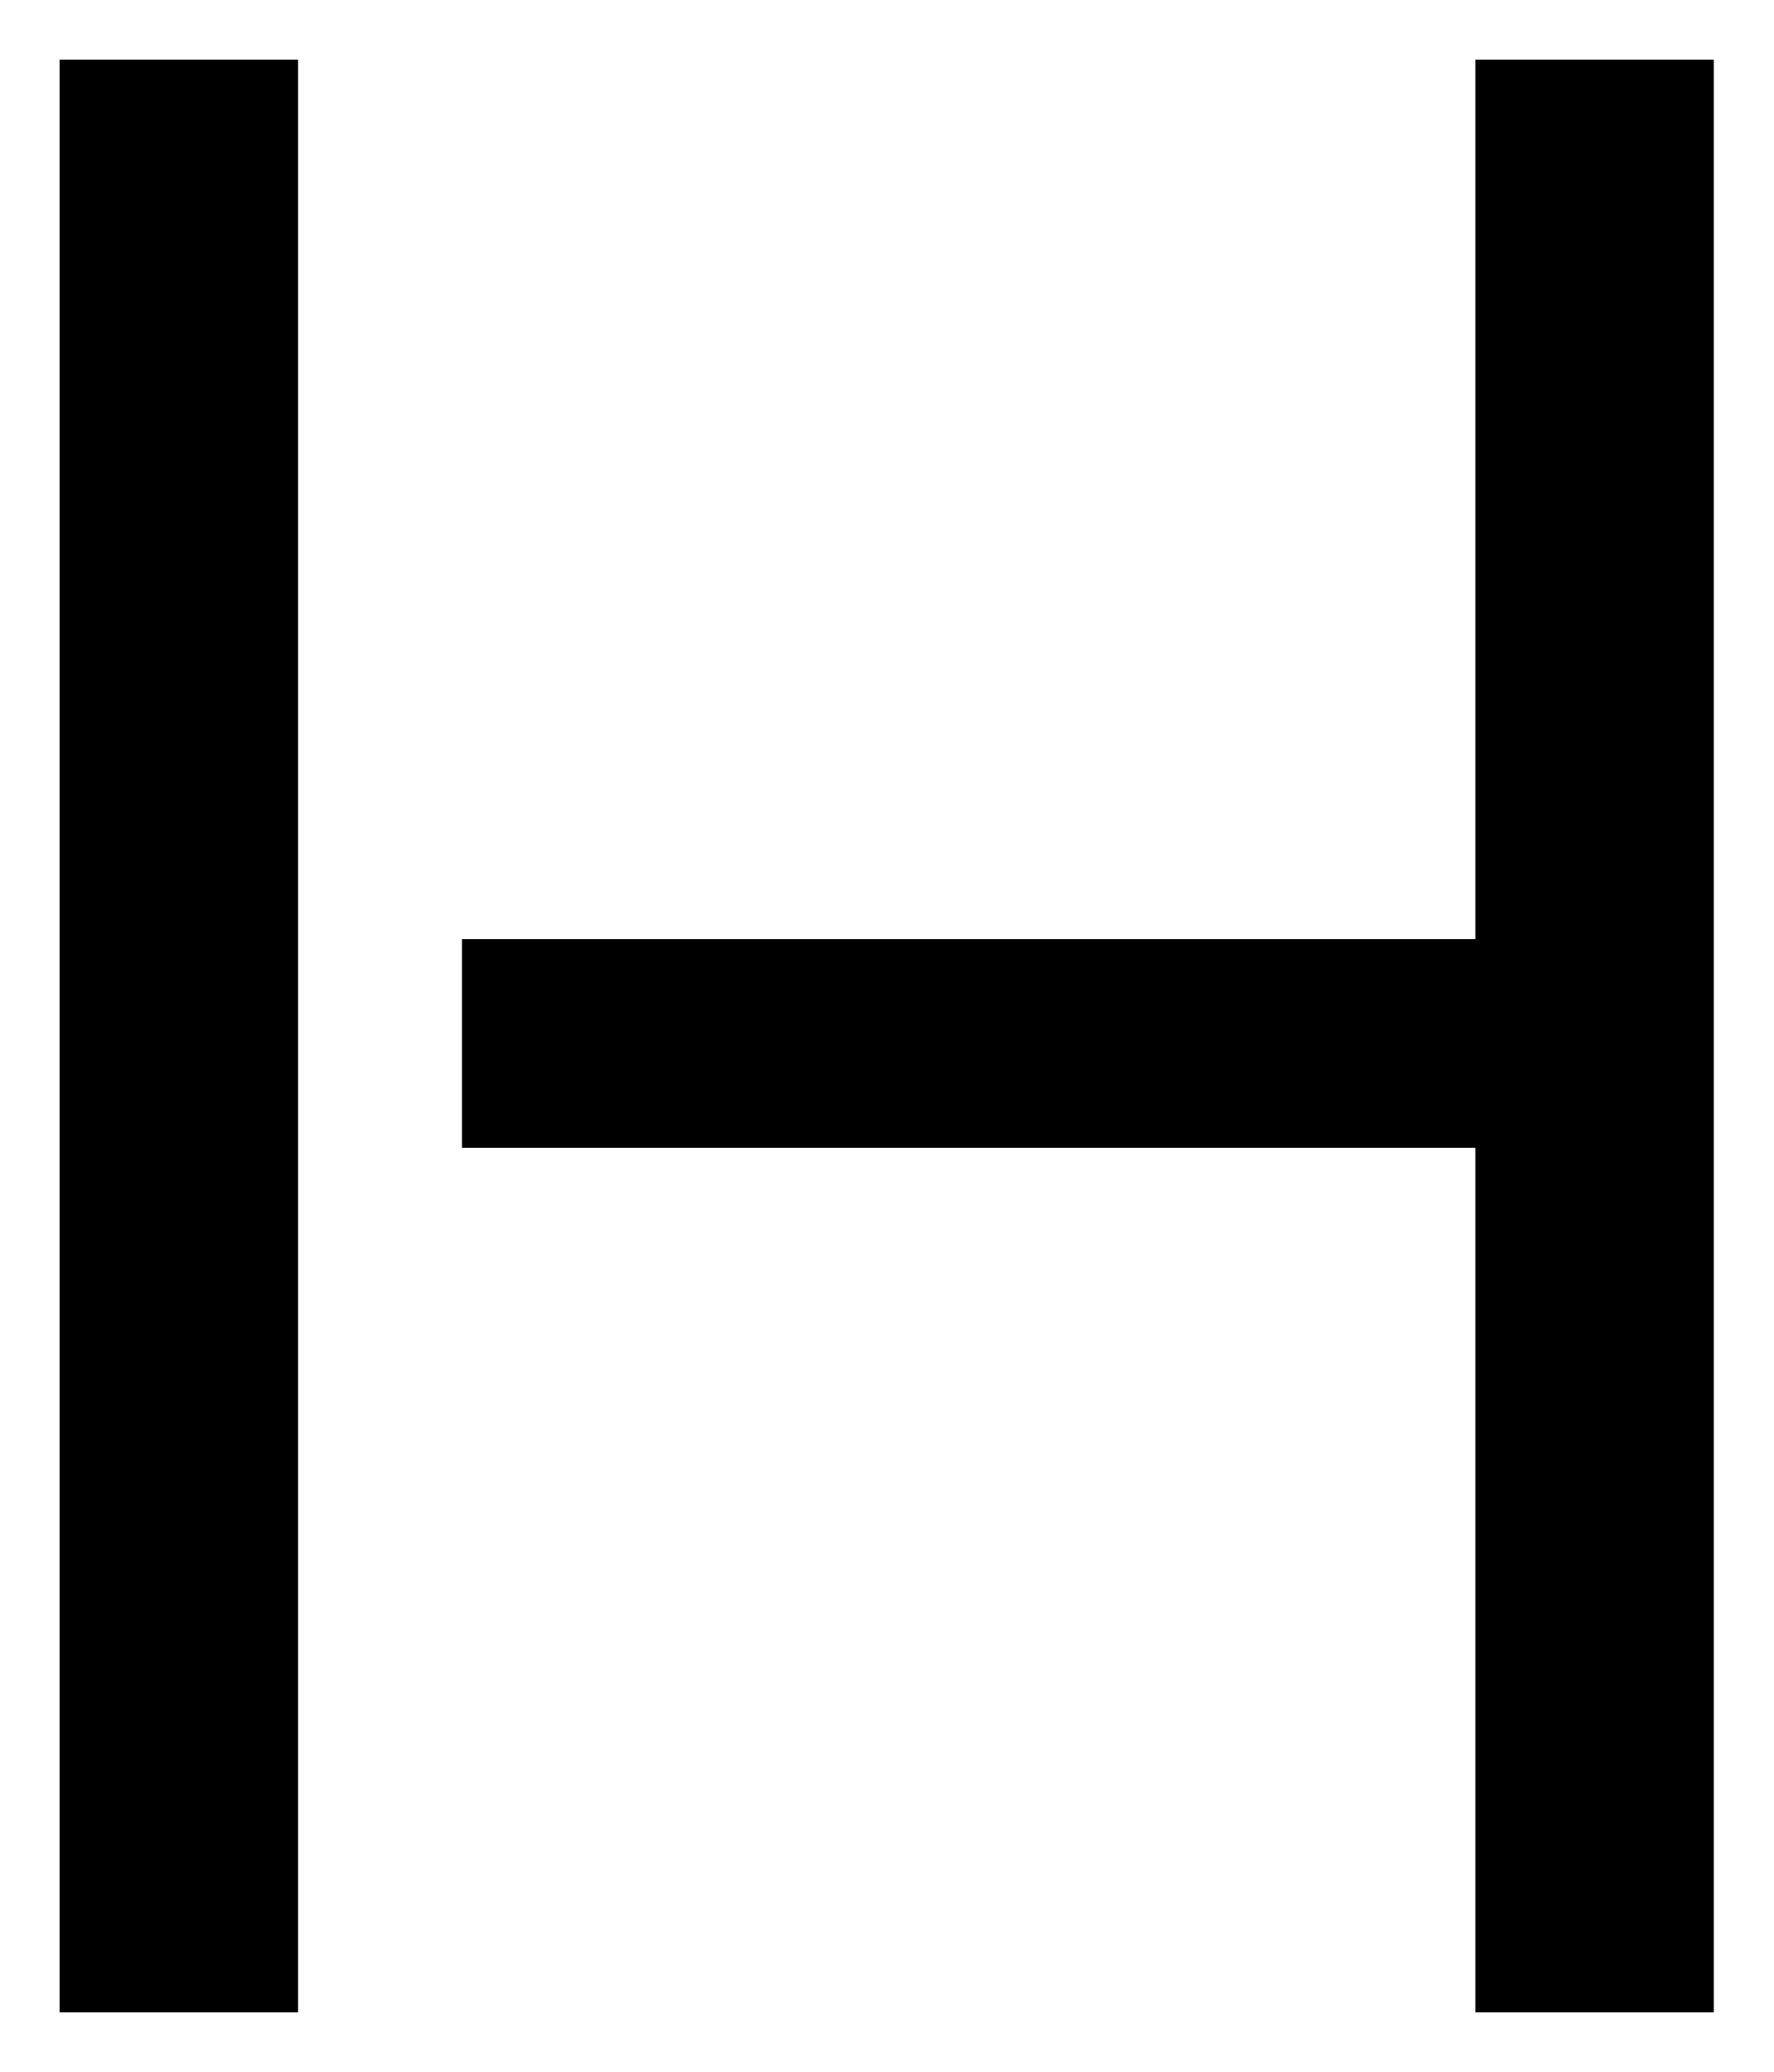
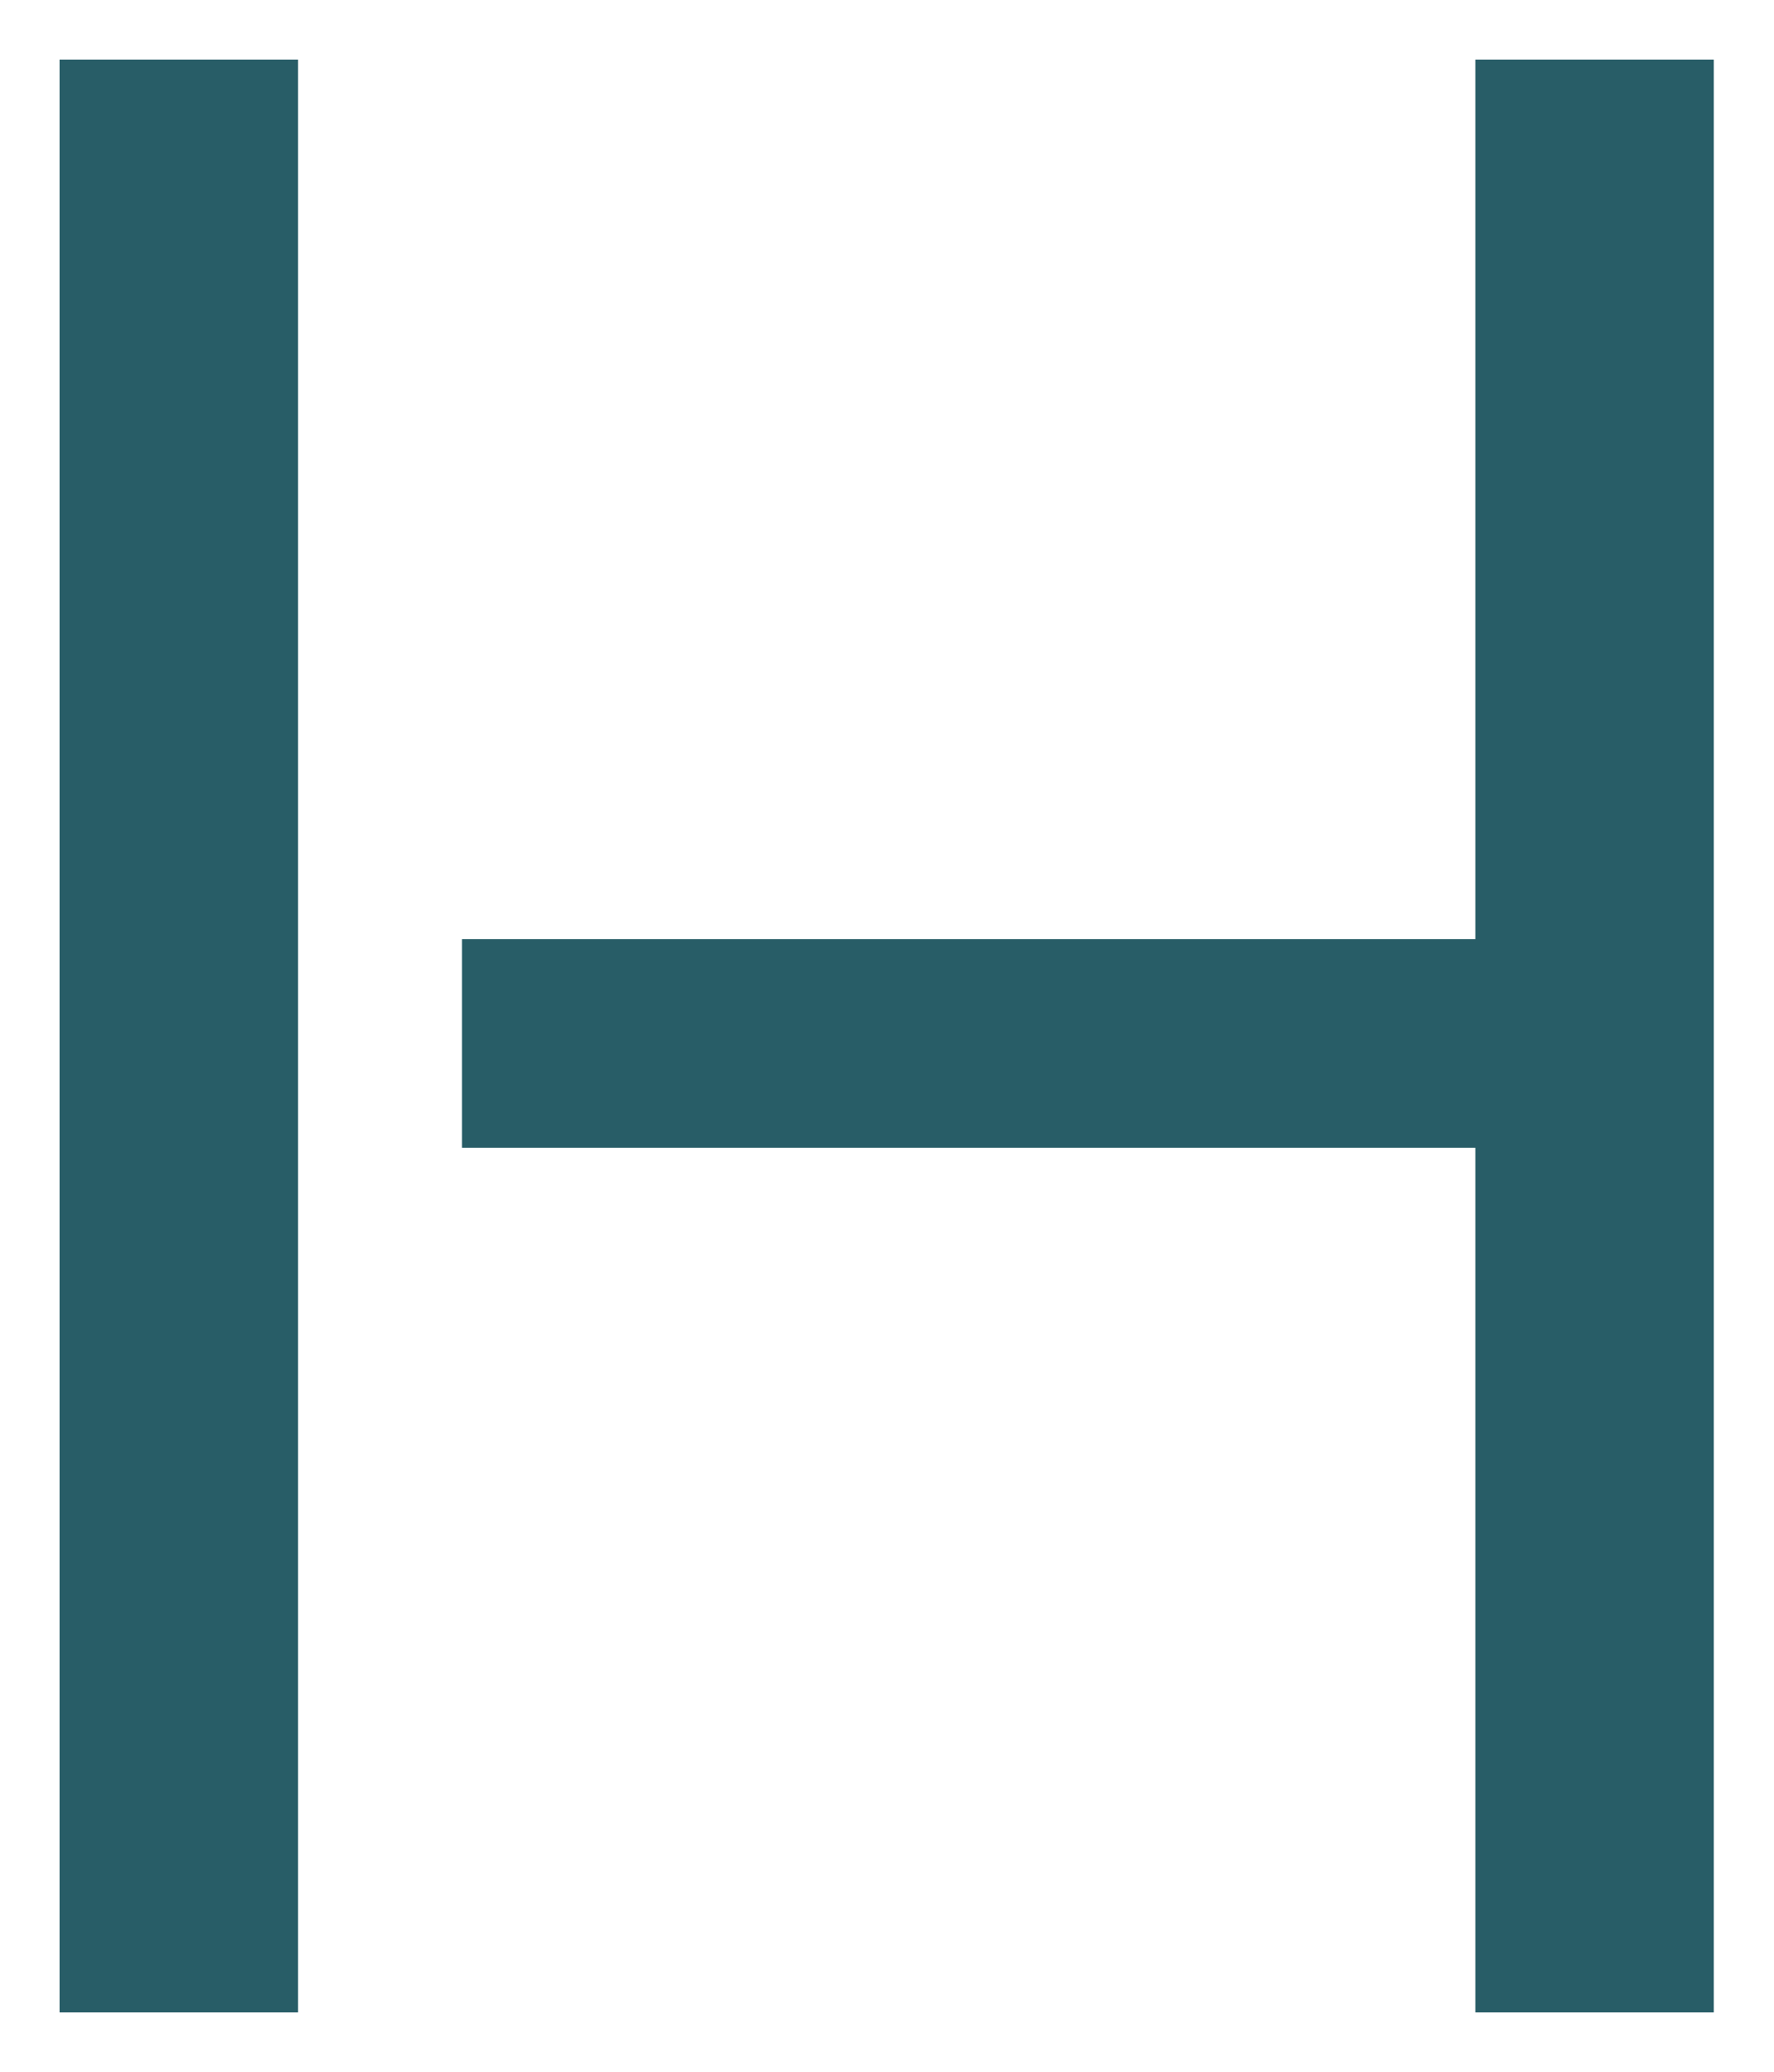
<svg xmlns="http://www.w3.org/2000/svg" id="Layer_1" data-name="Layer 1" width="119" height="139" viewBox="0 0 119 139">
-   <rect x="4" y="4" width="16" height="131" />
-   <rect x="31" y="63" width="74" height="14" />
-   <rect x="99" y="4" width="16" height="131" />
+   <rect x="4" y="4" width="16" height="131" fill="#285d67" />
+   <rect x="31" y="63" width="74" height="14" fill="#285d67" />
+   <rect x="99" y="4" width="16" height="131" fill="#285d67" />
</svg>
